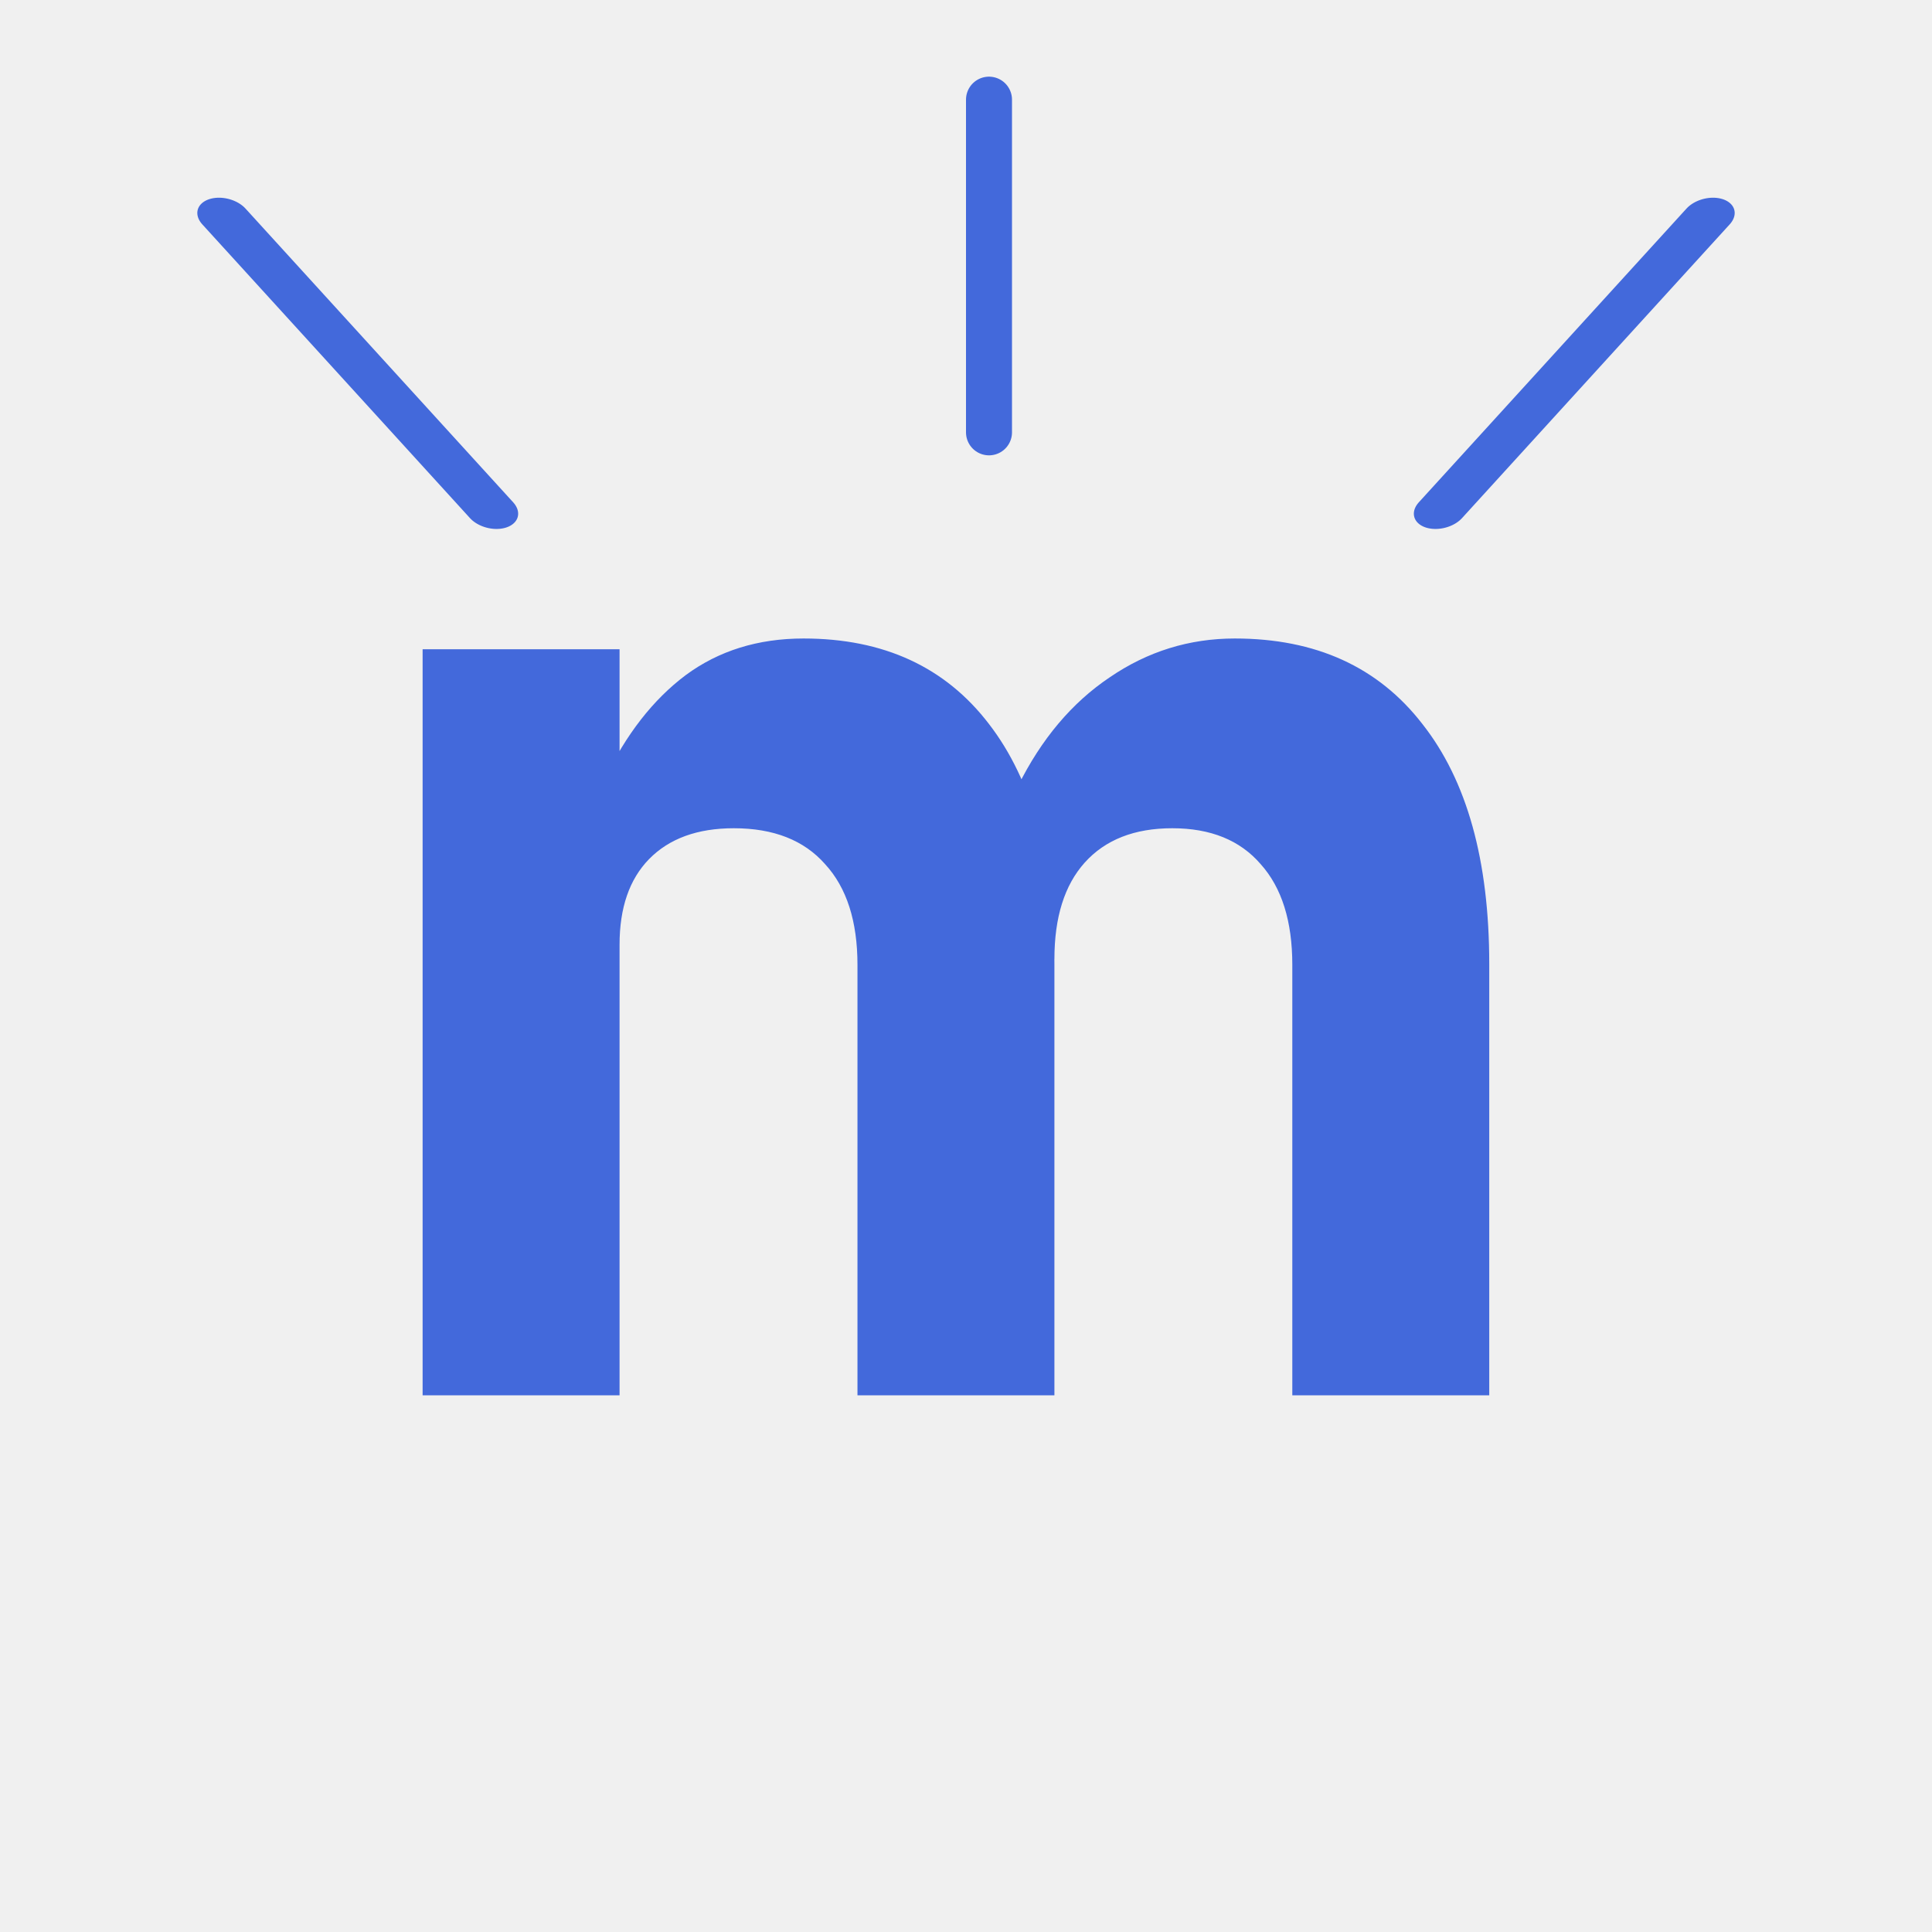
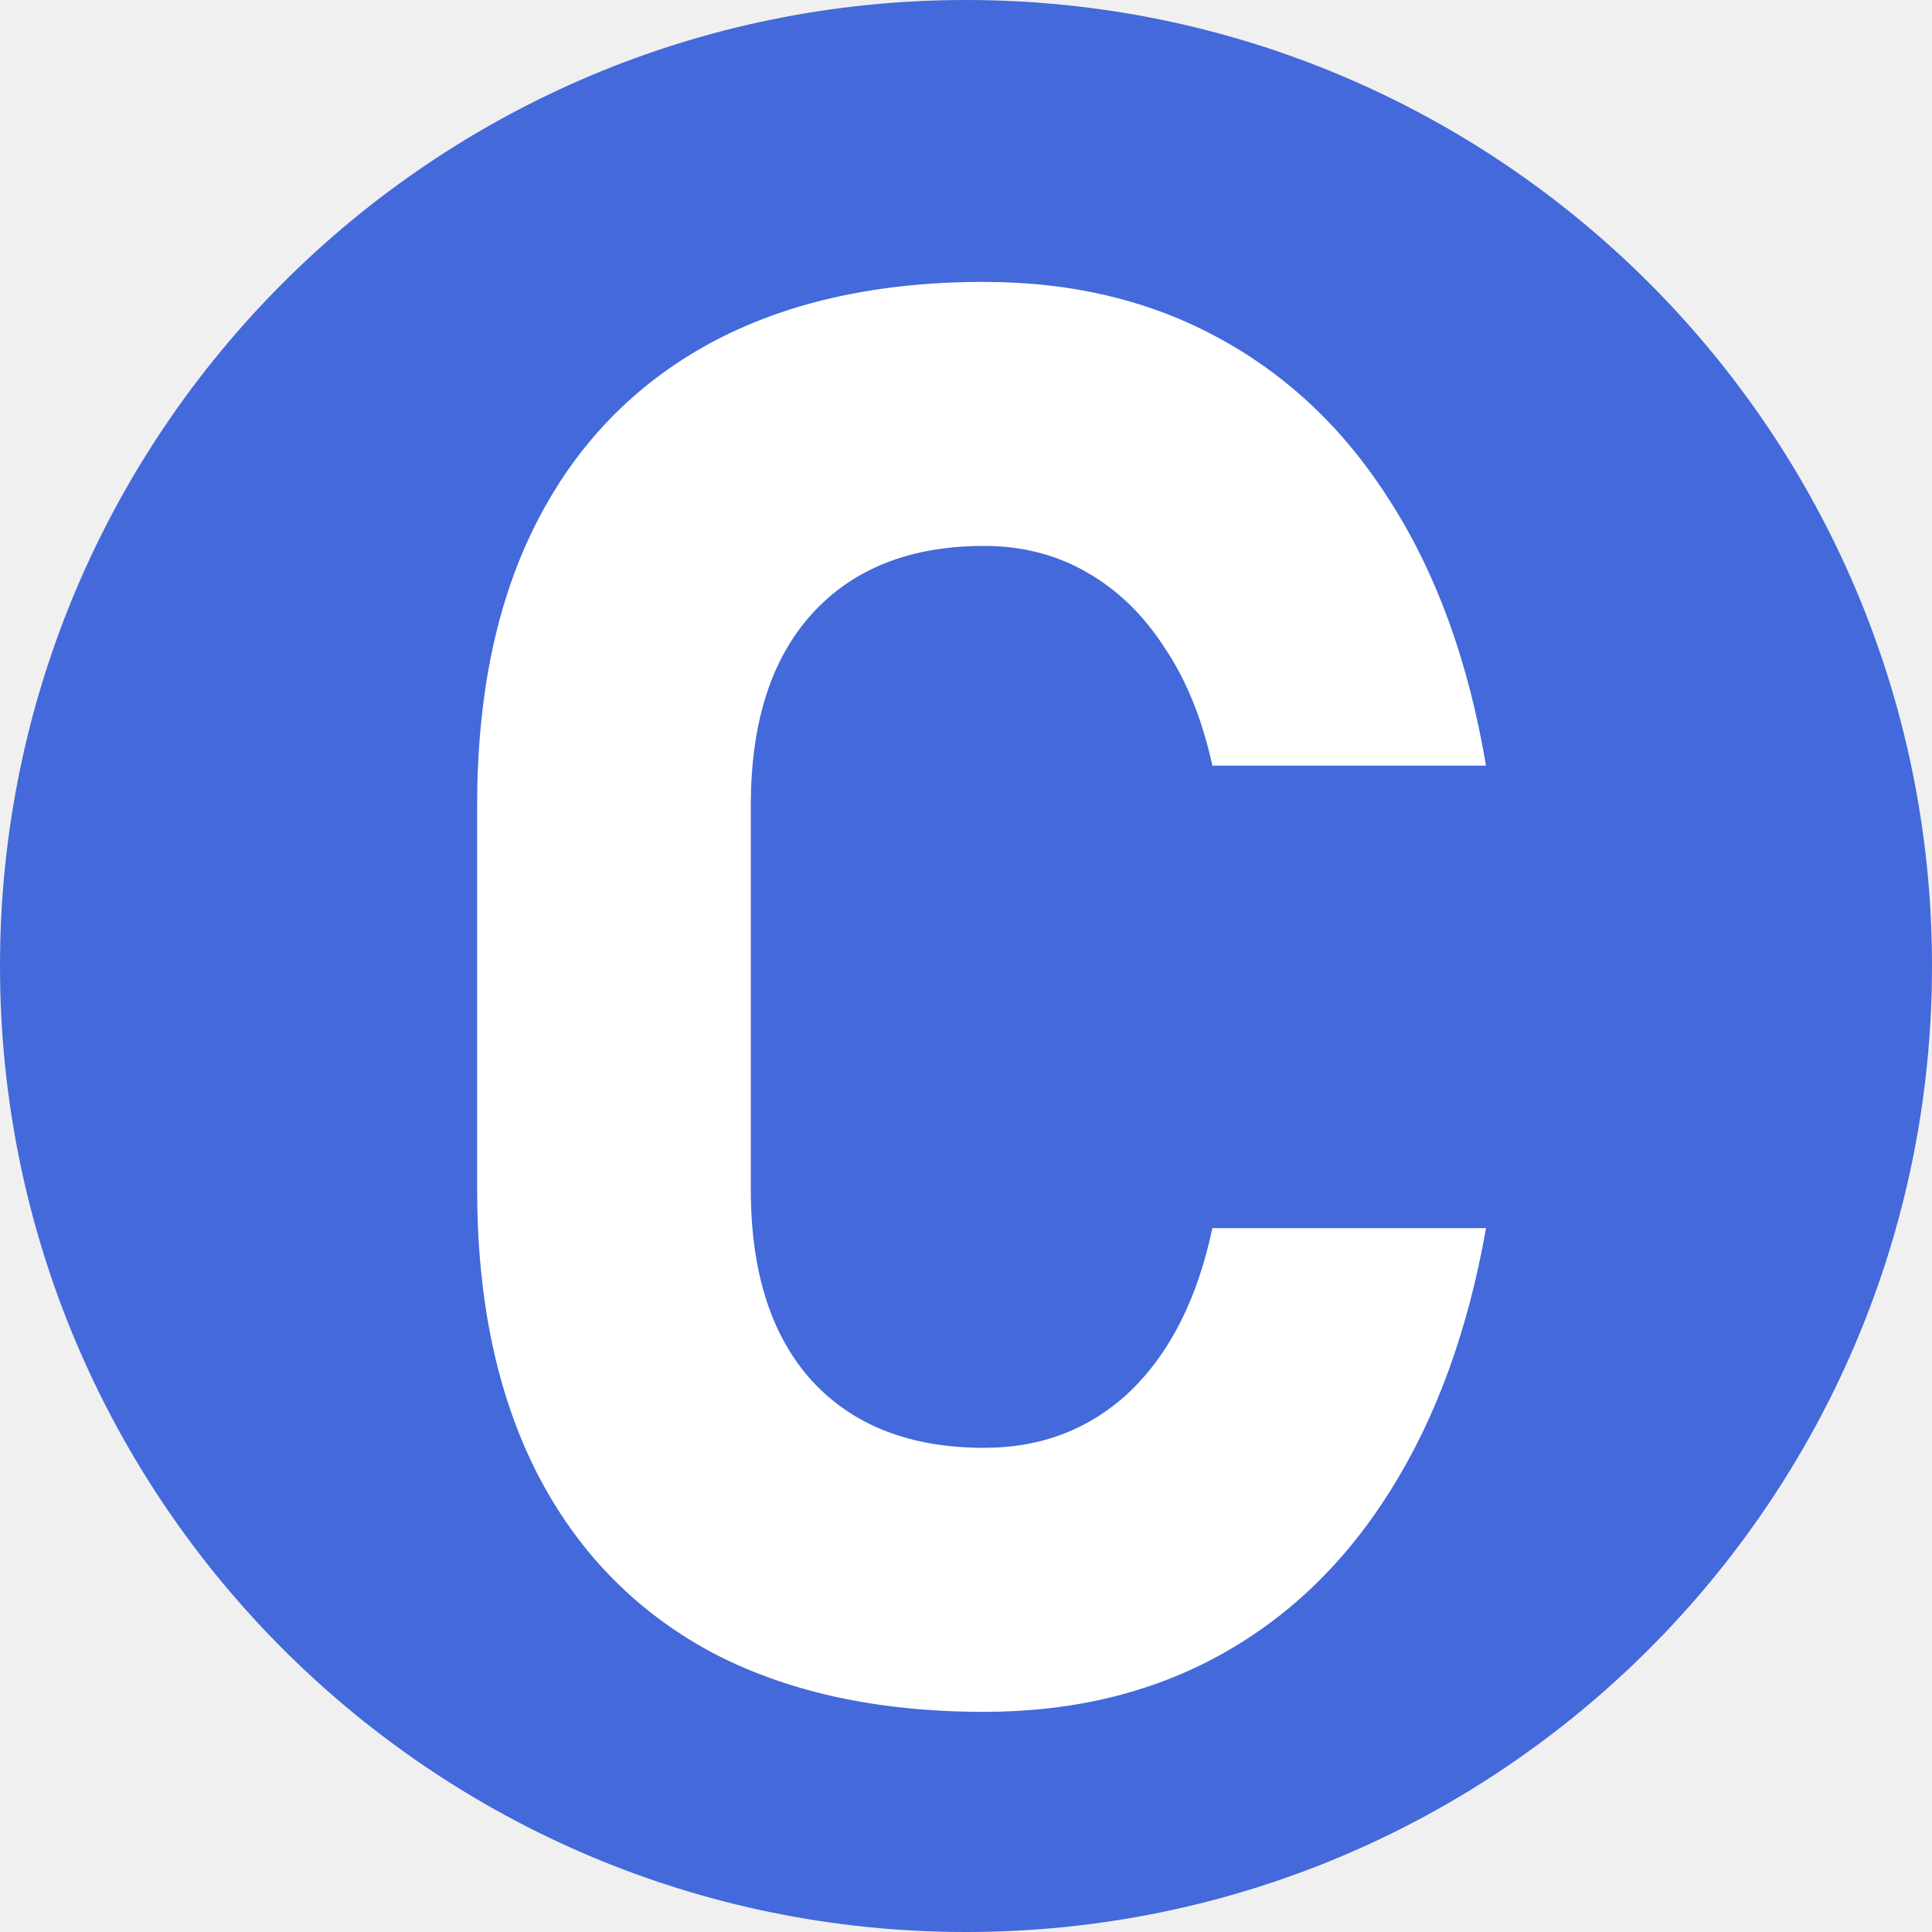
- <svg xmlns="http://www.w3.org/2000/svg" width="126" height="126" viewBox="0 0 126 126" fill="none">
-   <path d="M84.281 91V62.922C84.281 60.078 83.594 57.891 82.219 56.359C80.875 54.797 78.953 54.016 76.453 54.016C73.984 54.016 72.078 54.766 70.734 56.266C69.422 57.734 68.766 59.828 68.766 62.547L66.375 51.297C67.906 48.203 69.906 45.828 72.375 44.172C74.844 42.484 77.562 41.641 80.531 41.641C85.812 41.641 89.891 43.5 92.766 47.219C95.672 50.906 97.125 56.125 97.125 62.875V91H84.281ZM27.562 91V42.344H40.406V91H27.562ZM55.922 91V62.922C55.922 60.078 55.219 57.891 53.812 56.359C52.438 54.797 50.453 54.016 47.859 54.016C45.484 54.016 43.641 54.688 42.328 56.031C41.047 57.344 40.406 59.203 40.406 61.609L39.422 50.828C40.828 47.891 42.594 45.625 44.719 44.031C46.875 42.438 49.438 41.641 52.406 41.641C57.625 41.641 61.656 43.5 64.5 47.219C67.344 50.906 68.766 56.125 68.766 62.875V91H55.922Z" fill="#4369DB" />
-   <line x1="64.5" y1="6.5" x2="64.5" y2="28.196" stroke="#4369DB" stroke-width="3" stroke-linecap="round" />
-   <line x1="1.5" y1="-1.5" x2="27.419" y2="-1.5" transform="matrix(-0.67355 0.739141 -0.939141 -0.343532 111 12.4927)" stroke="#4369DB" stroke-width="3" stroke-linecap="round" />
-   <line x1="1.5" y1="-1.5" x2="27.419" y2="-1.5" transform="matrix(0.67355 0.739141 0.939141 -0.343532 15 12.4927)" stroke="#4369DB" stroke-width="3" stroke-linecap="round" />
+ <svg xmlns="http://www.w3.org/2000/svg" width="280" height="280" viewBox="0 0 280 280" fill="none">
+   <circle cx="140" cy="140" r="140" fill="#4369DB" />
+   <path d="M142.609 248.095C127.062 248.095 113.795 245.162 102.81 239.297C91.917 233.339 83.585 224.727 77.812 213.462C72.04 202.104 69.154 188.418 69.154 172.405V116.686C69.154 100.579 72.04 86.894 77.812 75.629C83.585 64.364 91.917 55.752 102.81 49.794C113.795 43.836 127.062 40.856 142.609 40.856C155.457 40.856 166.862 43.603 176.823 49.096C186.878 54.589 195.164 62.548 201.681 72.976C208.291 83.403 212.853 96.064 215.366 110.96H175.706C174.216 104.164 171.889 98.438 168.724 93.783C165.651 89.035 161.881 85.404 157.412 82.891C153.036 80.377 148.102 79.12 142.609 79.12C131.903 79.12 123.571 82.425 117.612 89.035C111.747 95.552 108.814 104.769 108.814 116.686V172.405C108.814 184.322 111.747 193.539 117.612 200.056C123.571 206.573 131.903 209.831 142.609 209.831C150.988 209.831 158.064 207.085 163.836 201.592C169.608 196.006 173.565 188.139 175.706 177.991H215.366C212.759 192.794 208.151 205.455 201.541 215.976C195.024 226.403 186.785 234.363 176.823 239.855C166.862 245.348 155.457 248.095 142.609 248.095Z" fill="white" />
</svg>
